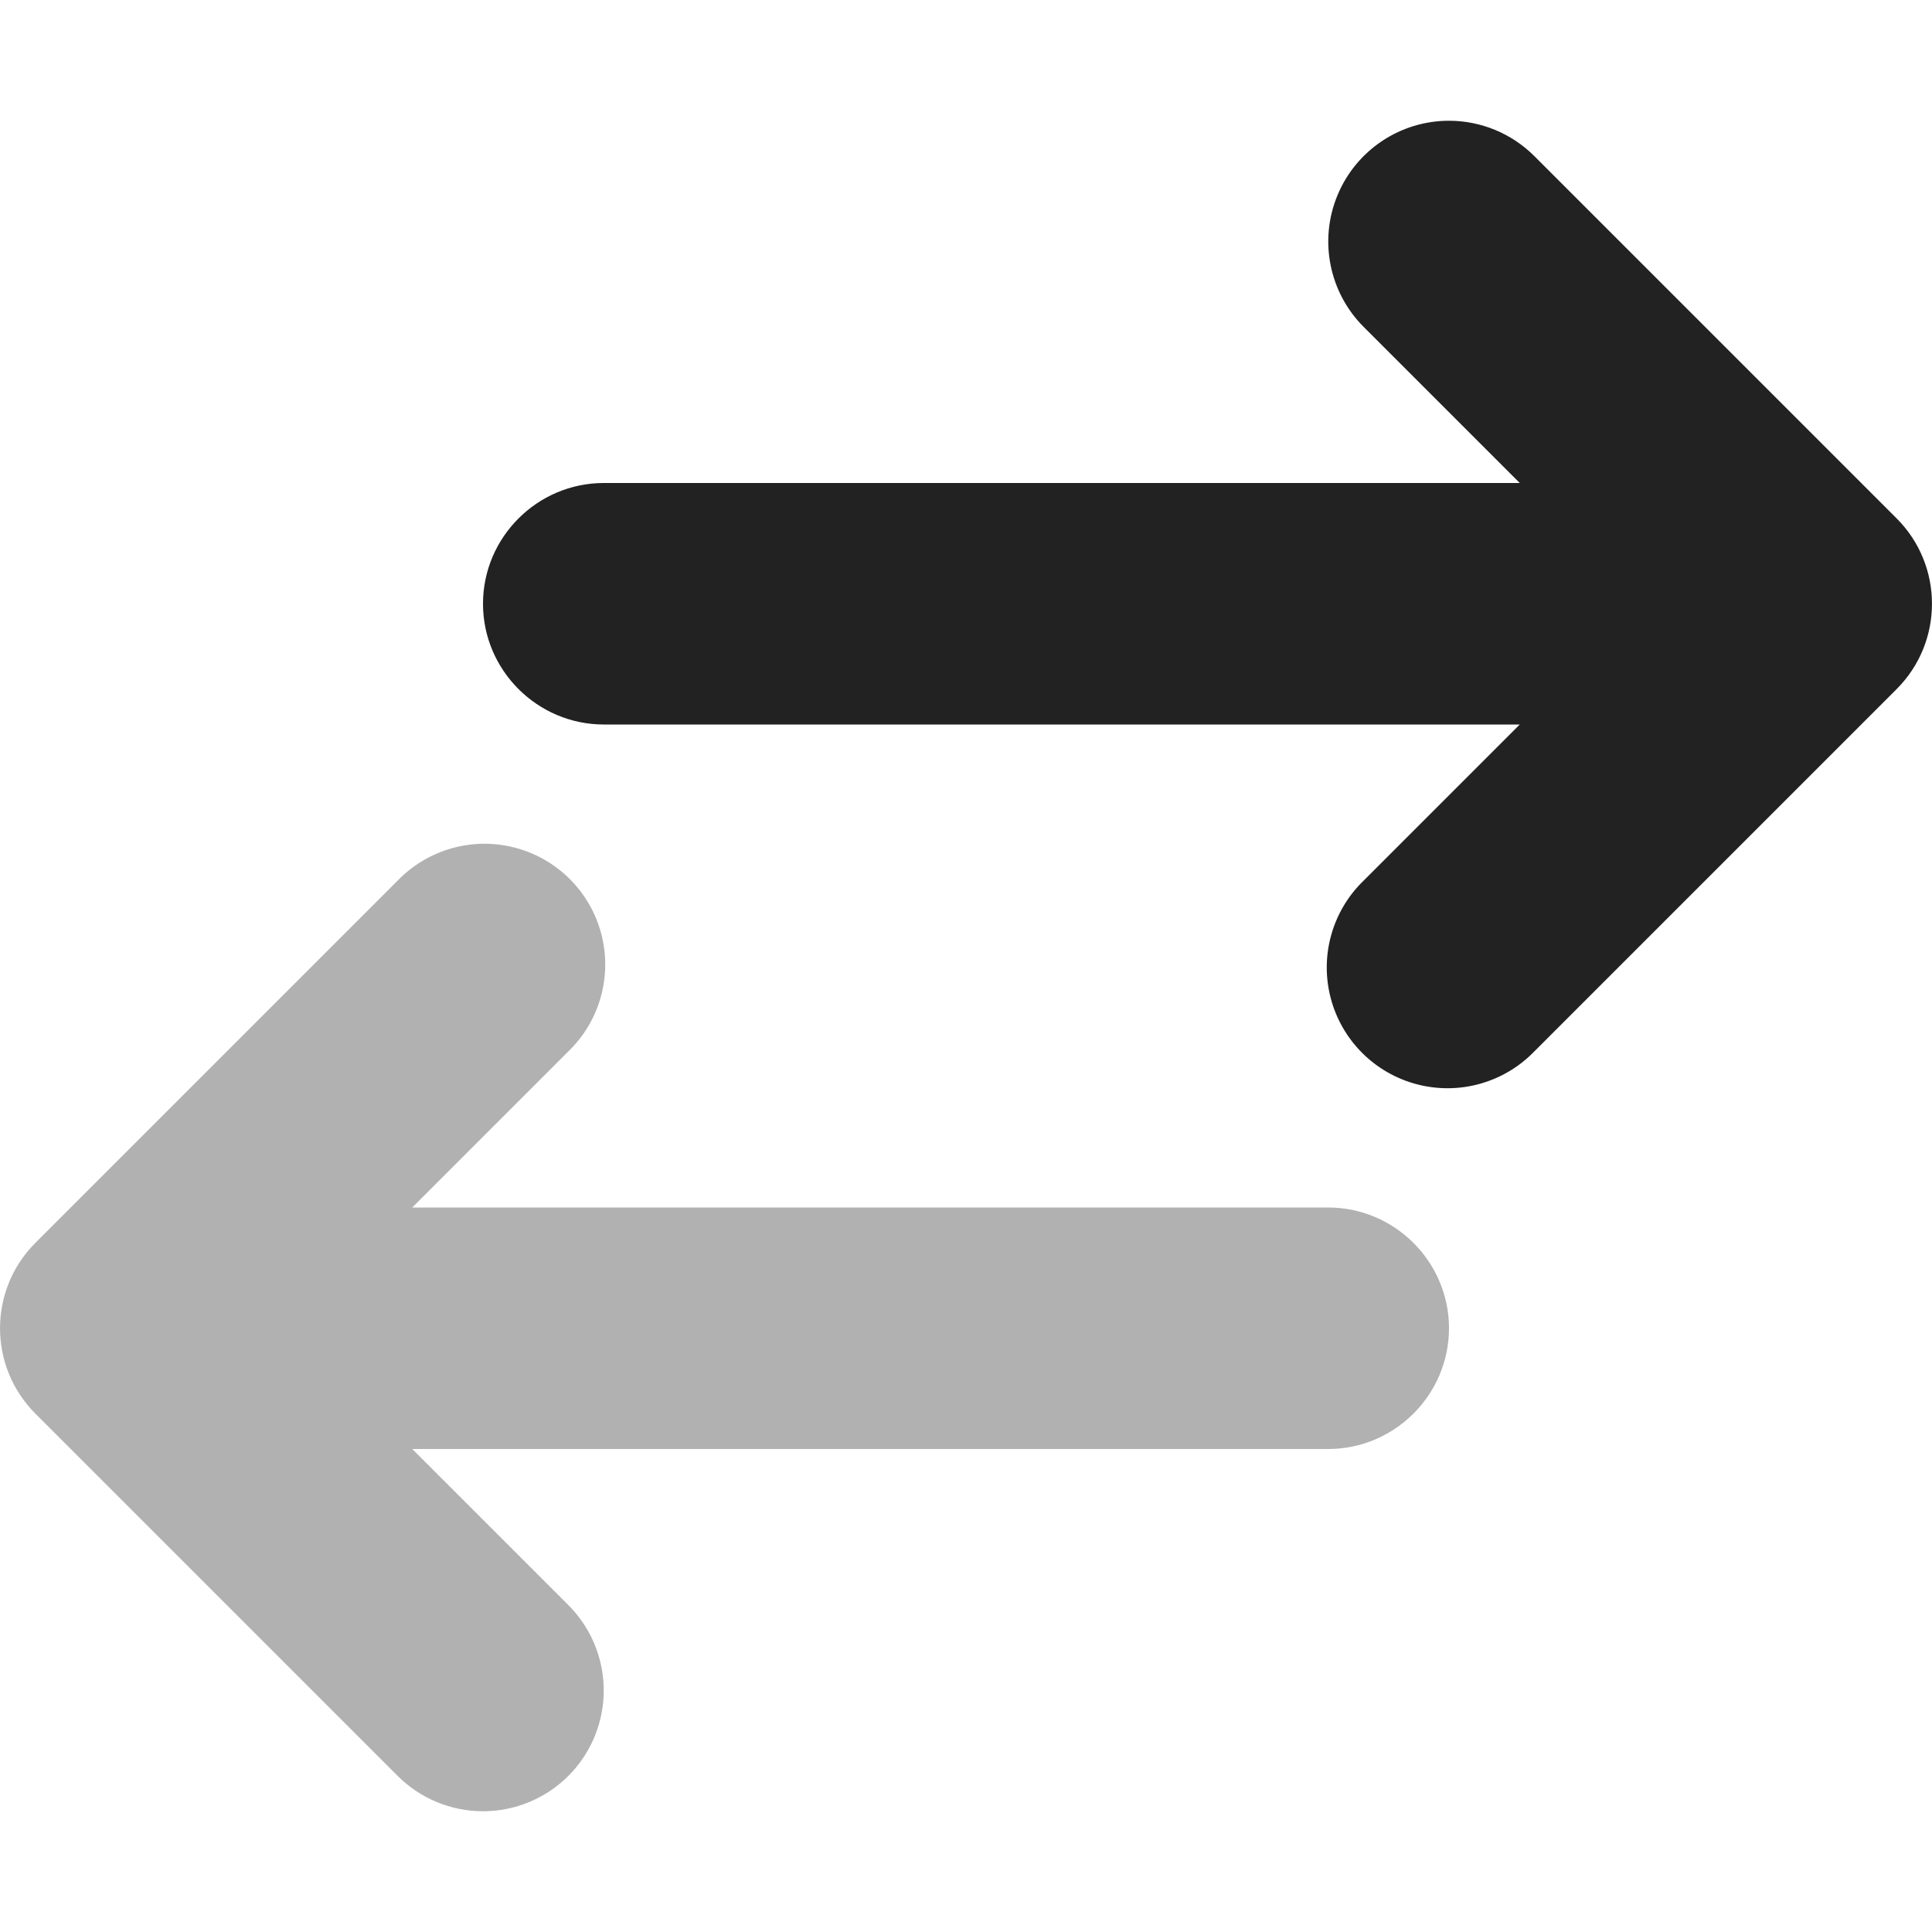
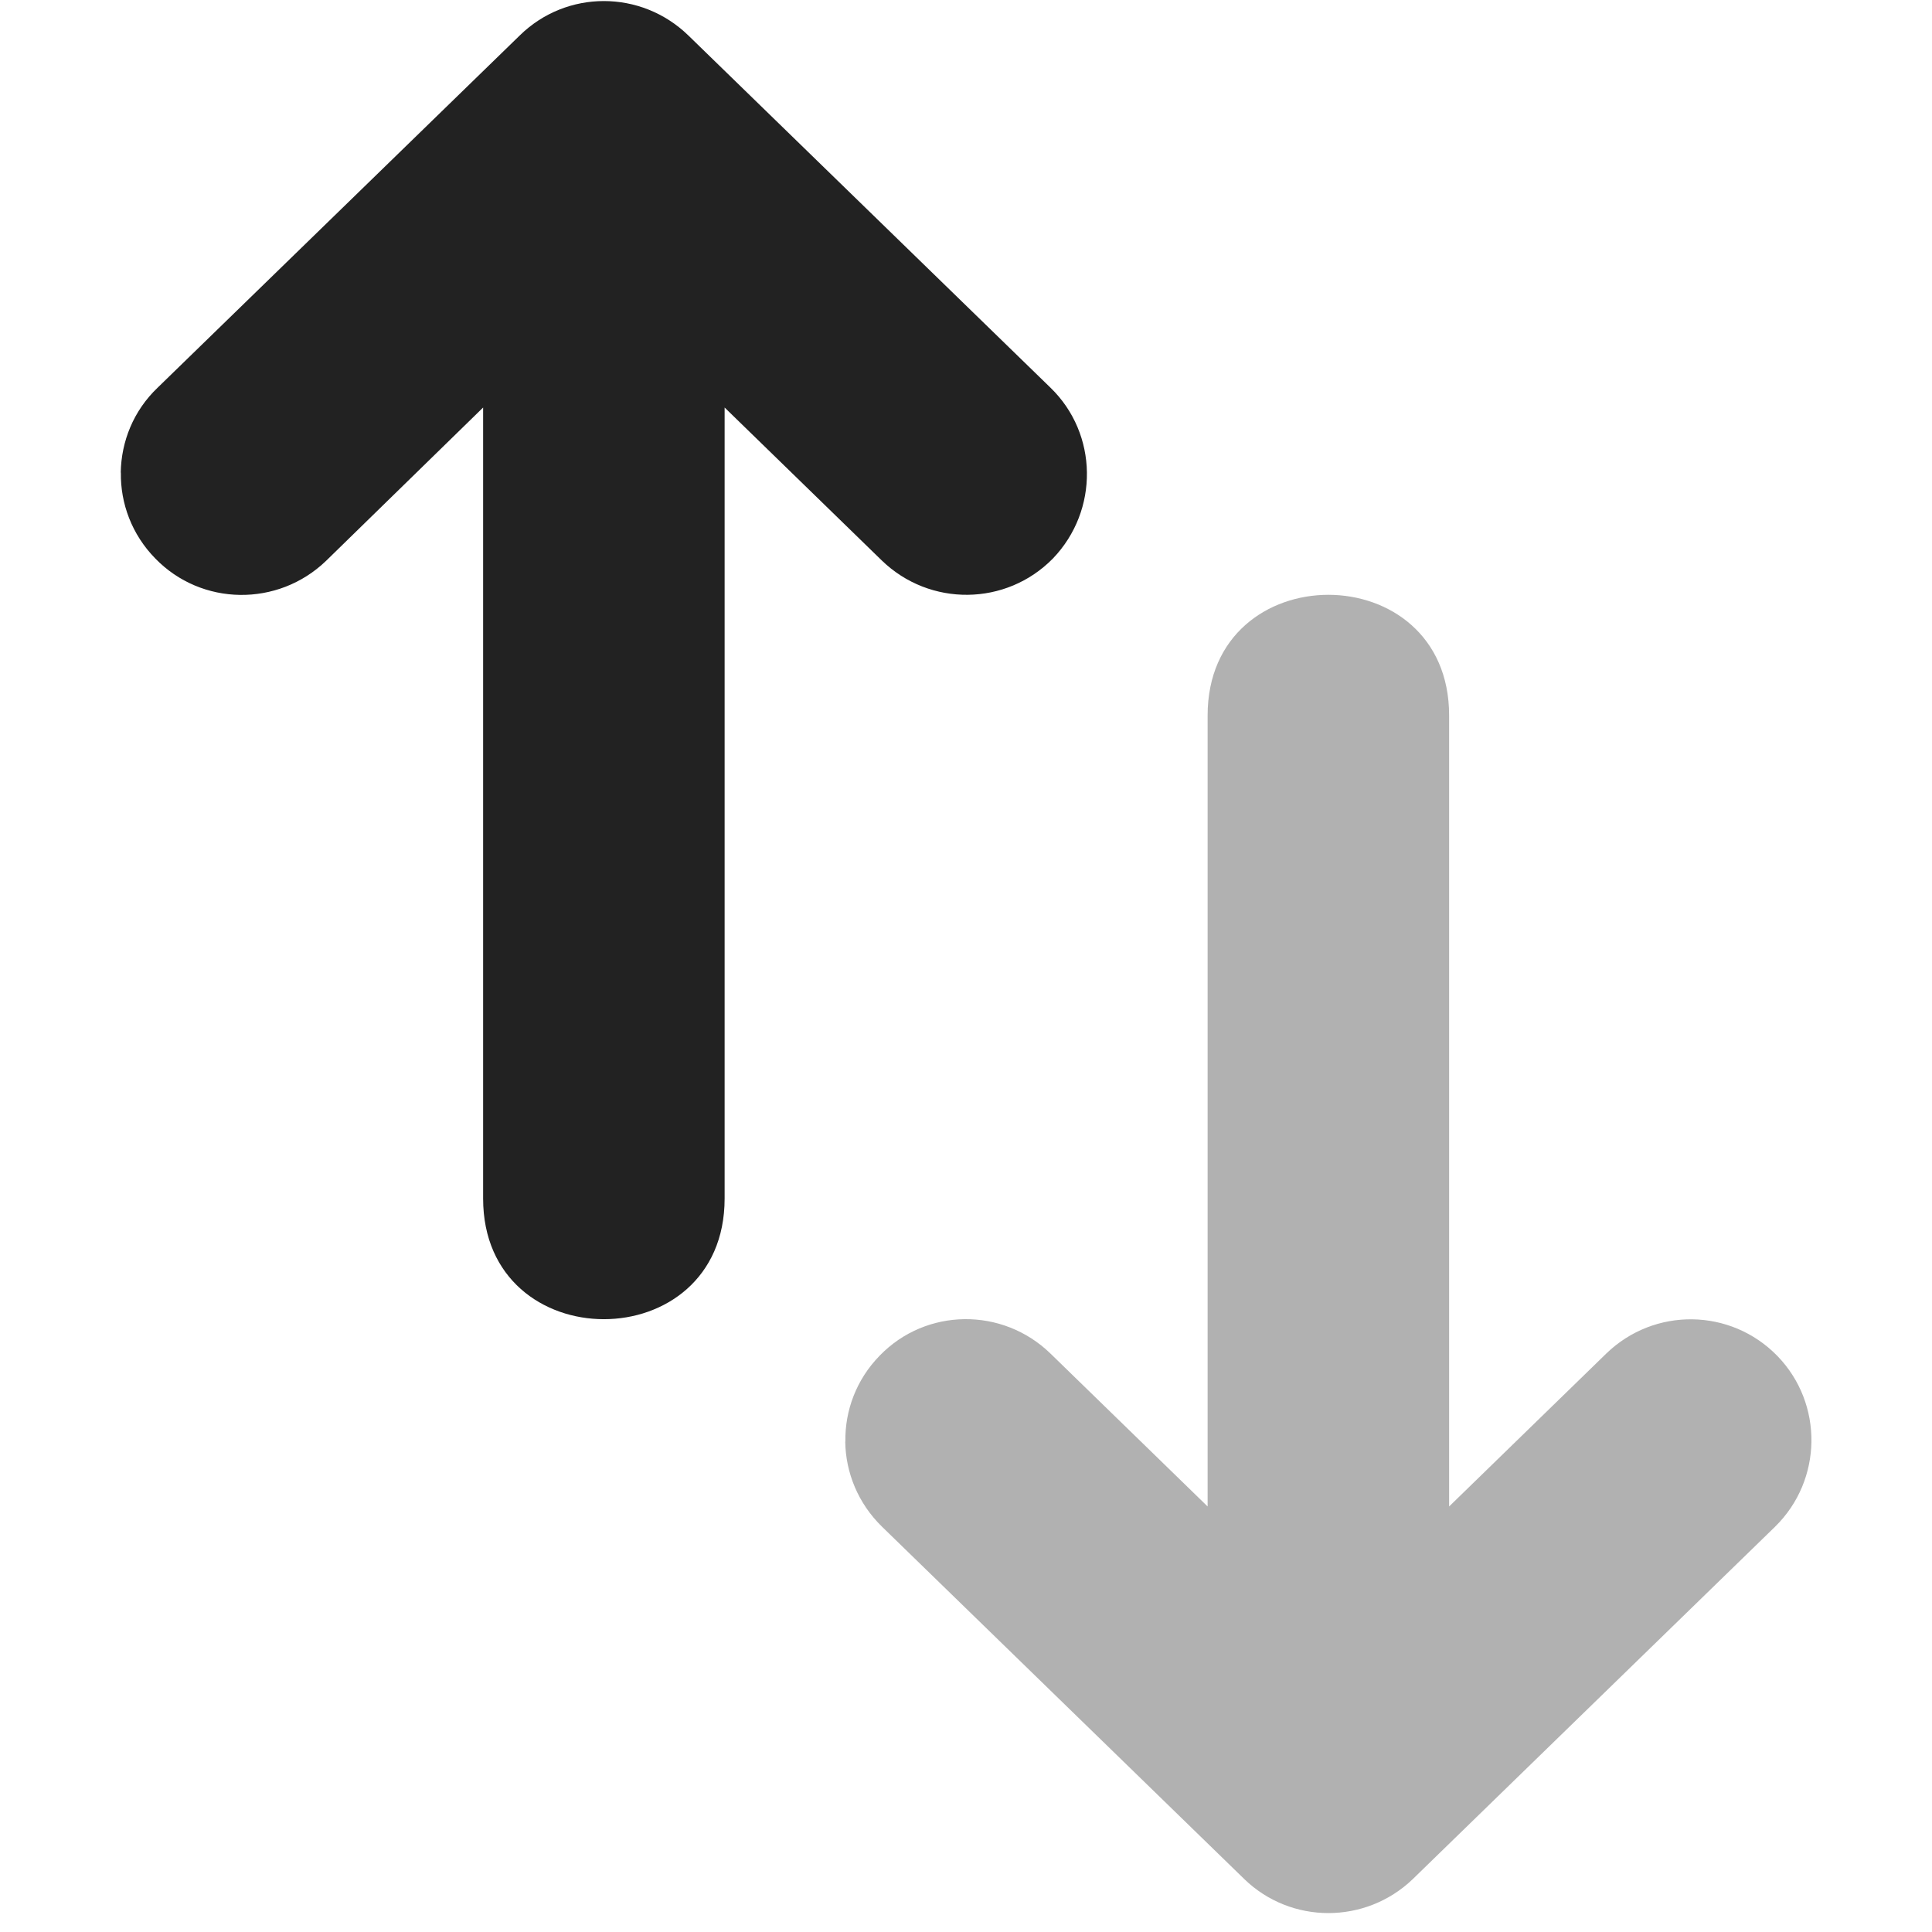
- <svg xmlns="http://www.w3.org/2000/svg" width="16" height="16">
-   <g fill="#222">
-     <path d="M12 1a1 1 0 0 1 .707.293l3 3a1 1 0 0 1 0 1.414l-3 3a1 1 0 1 1-1.414-1.414L12.586 6H5c-.55 0-1-.45-1-1s.45-1 1-1h7.586l-1.293-1.293A1 1 0 0 1 12 1m0 0" />
-     <path fill-opacity=".349" d="M4 15a1 1 0 0 1-.707-.293l-3-3a1 1 0 0 1 0-1.414l3-3a1 1 0 1 1 1.414 1.414L3.414 10H11c.55 0 1 .45 1 1s-.45 1-1 1H3.414l1.293 1.293A1 1 0 0 1 4 15m0 0" />
+ <svg xmlns="http://www.w3.org/2000/svg" height="16px" viewBox="0 0 16 16" width="16px">
+   <g fill="#222222" fill-rule="evenodd">
+     <path d="m 1 3.914 c 0.004 -0.258 0.105 -0.512 0.305 -0.703 l 3 -2.918 c 0.387 -0.379 1.004 -0.379 1.395 0 l 3 2.918 c 0.395 0.383 0.402 1.016 0.02 1.414 c -0.387 0.395 -1.02 0.402 -1.418 0.016 l -1.301 -1.266 v 6.551 c 0 1.332 -2 1.332 -2 0 v -6.551 l -1.301 1.27 c -0.398 0.383 -1.031 0.375 -1.414 -0.02 c -0.195 -0.199 -0.289 -0.457 -0.285 -0.711 z m 0 0" />
+     <path d="m 7 11.941 c 0.004 0.254 0.105 0.508 0.305 0.703 l 3 2.918 c 0.387 0.375 1.004 0.375 1.395 0 l 3 -2.918 c 0.395 -0.387 0.402 -1.02 0.02 -1.414 c -0.387 -0.398 -1.02 -0.406 -1.418 -0.02 l -1.301 1.266 v -6.551 c 0 -1.332 -2 -1.332 -2 0 v 6.551 l -1.301 -1.266 c -0.398 -0.387 -1.031 -0.379 -1.414 0.016 c -0.195 0.199 -0.289 0.457 -0.285 0.711 z m 0 0" fill-opacity="0.349" />
  </g>
</svg>
